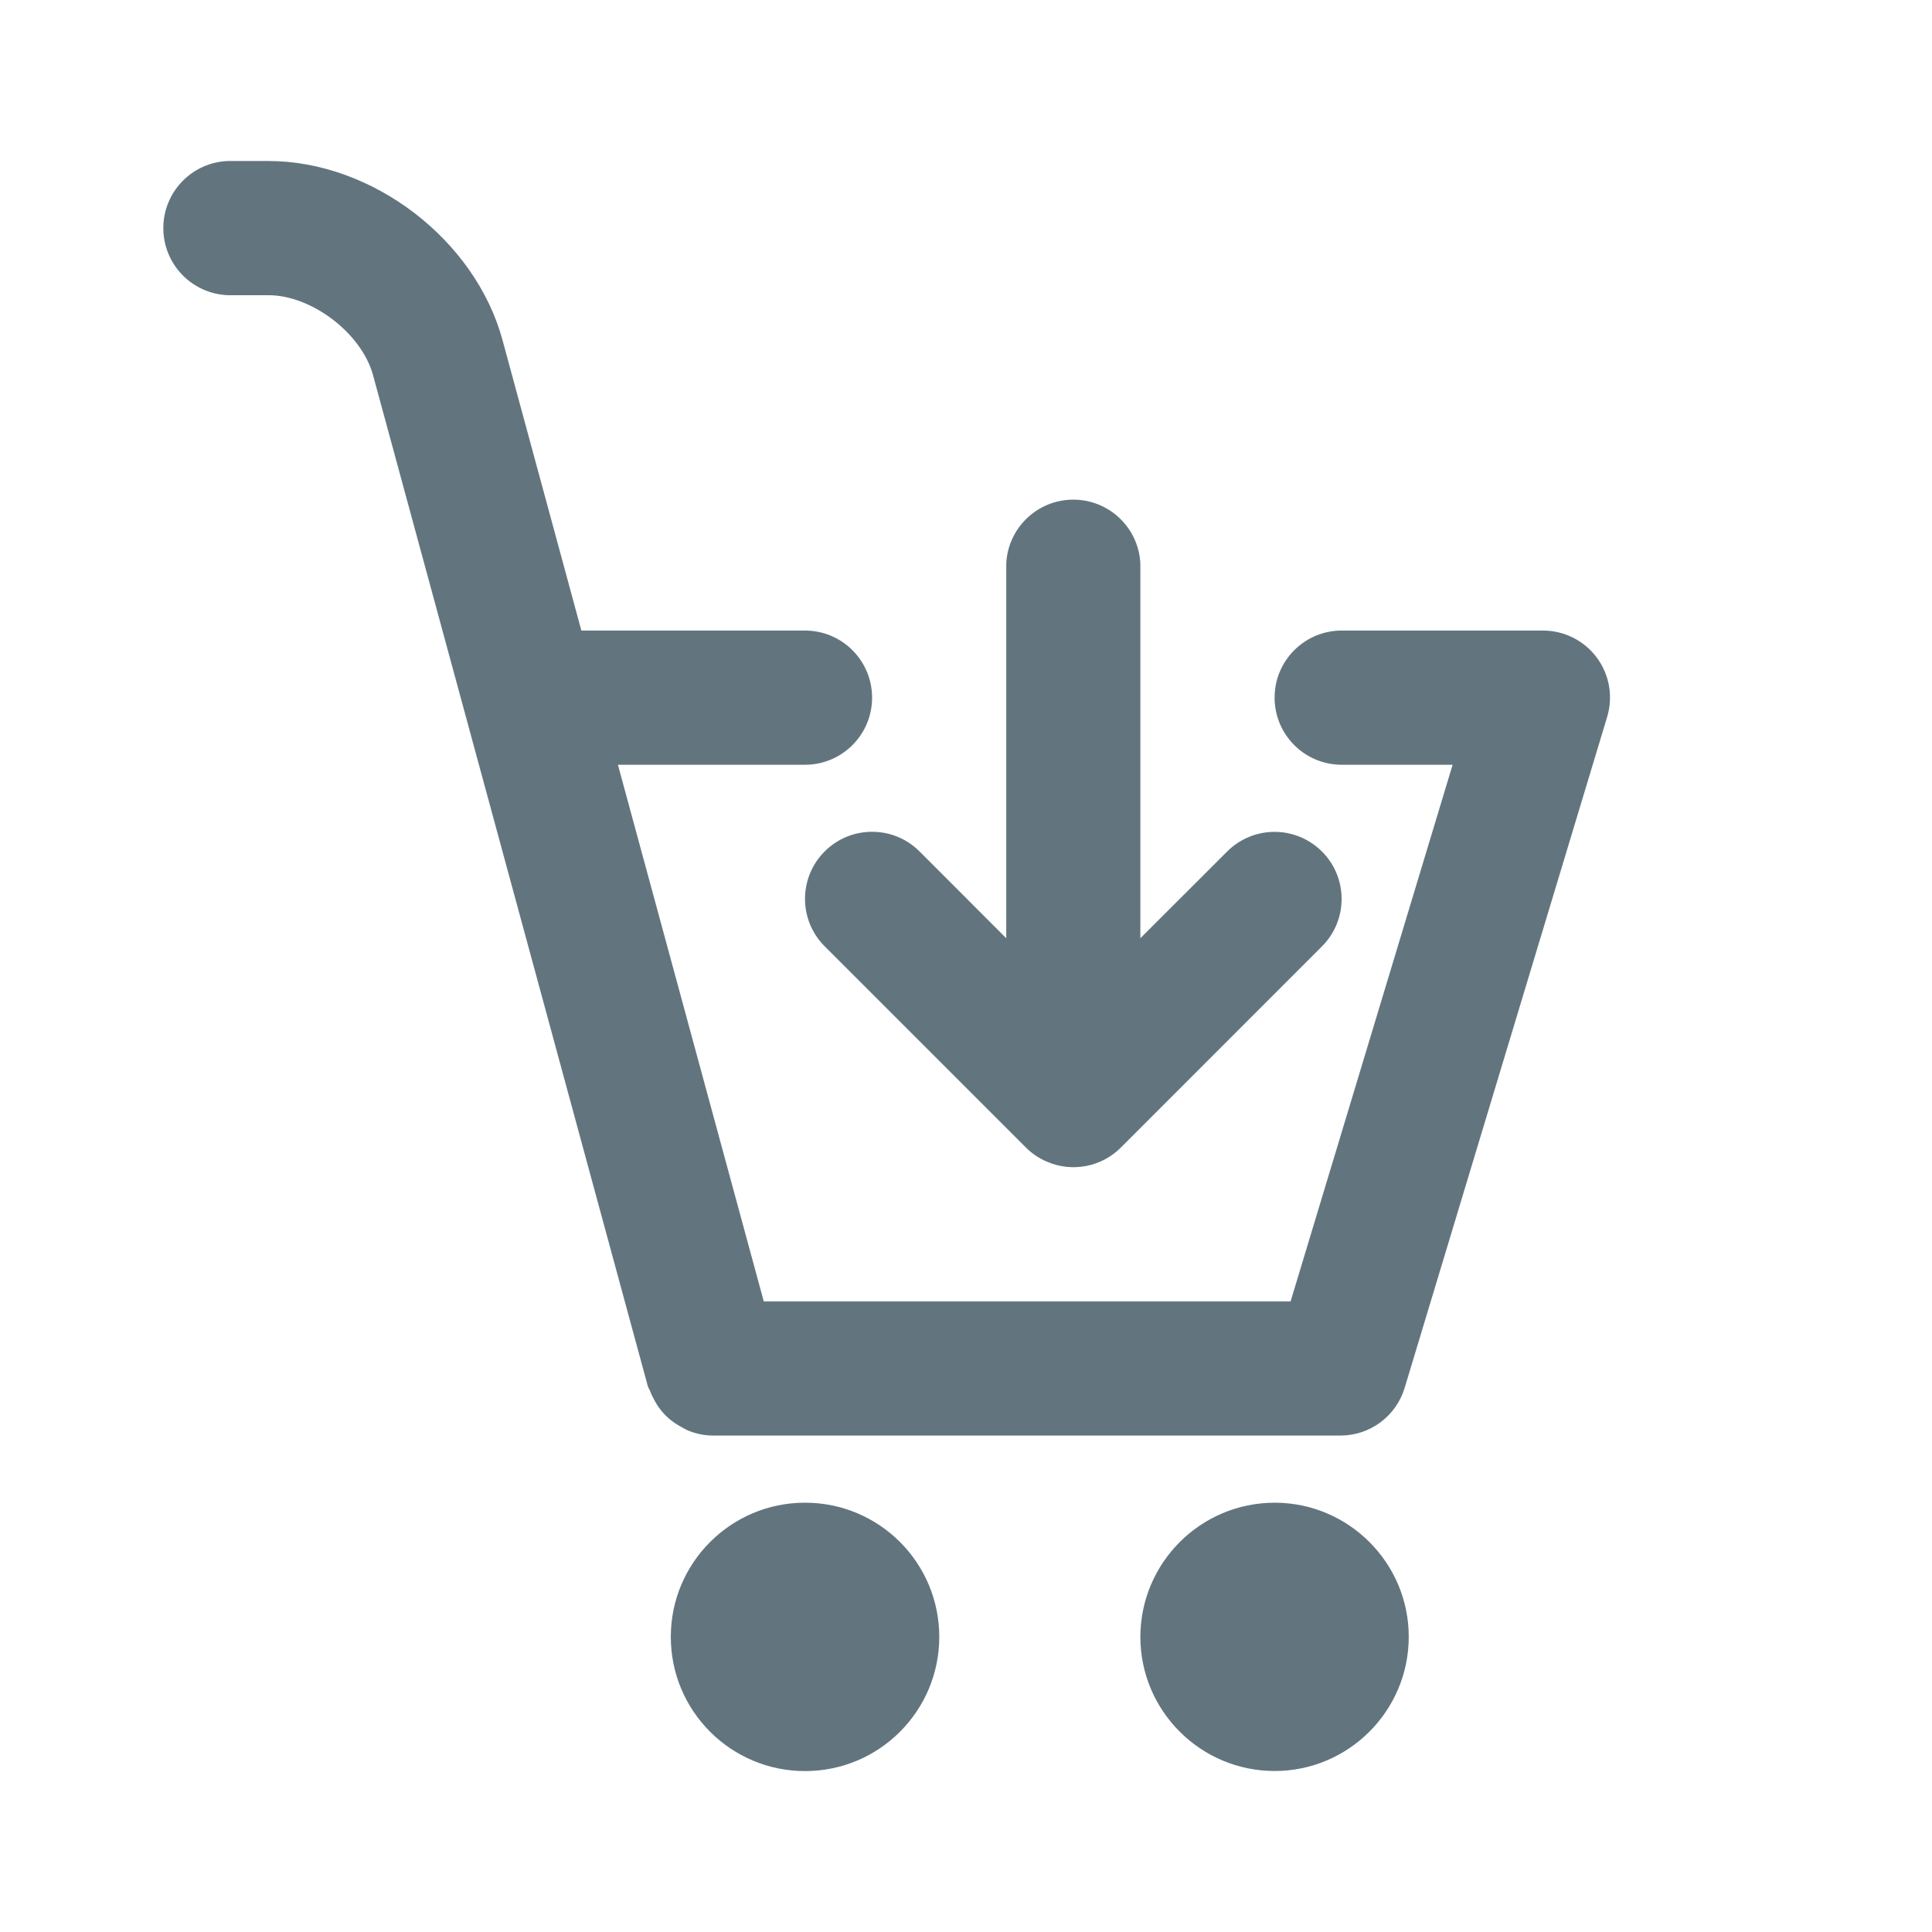
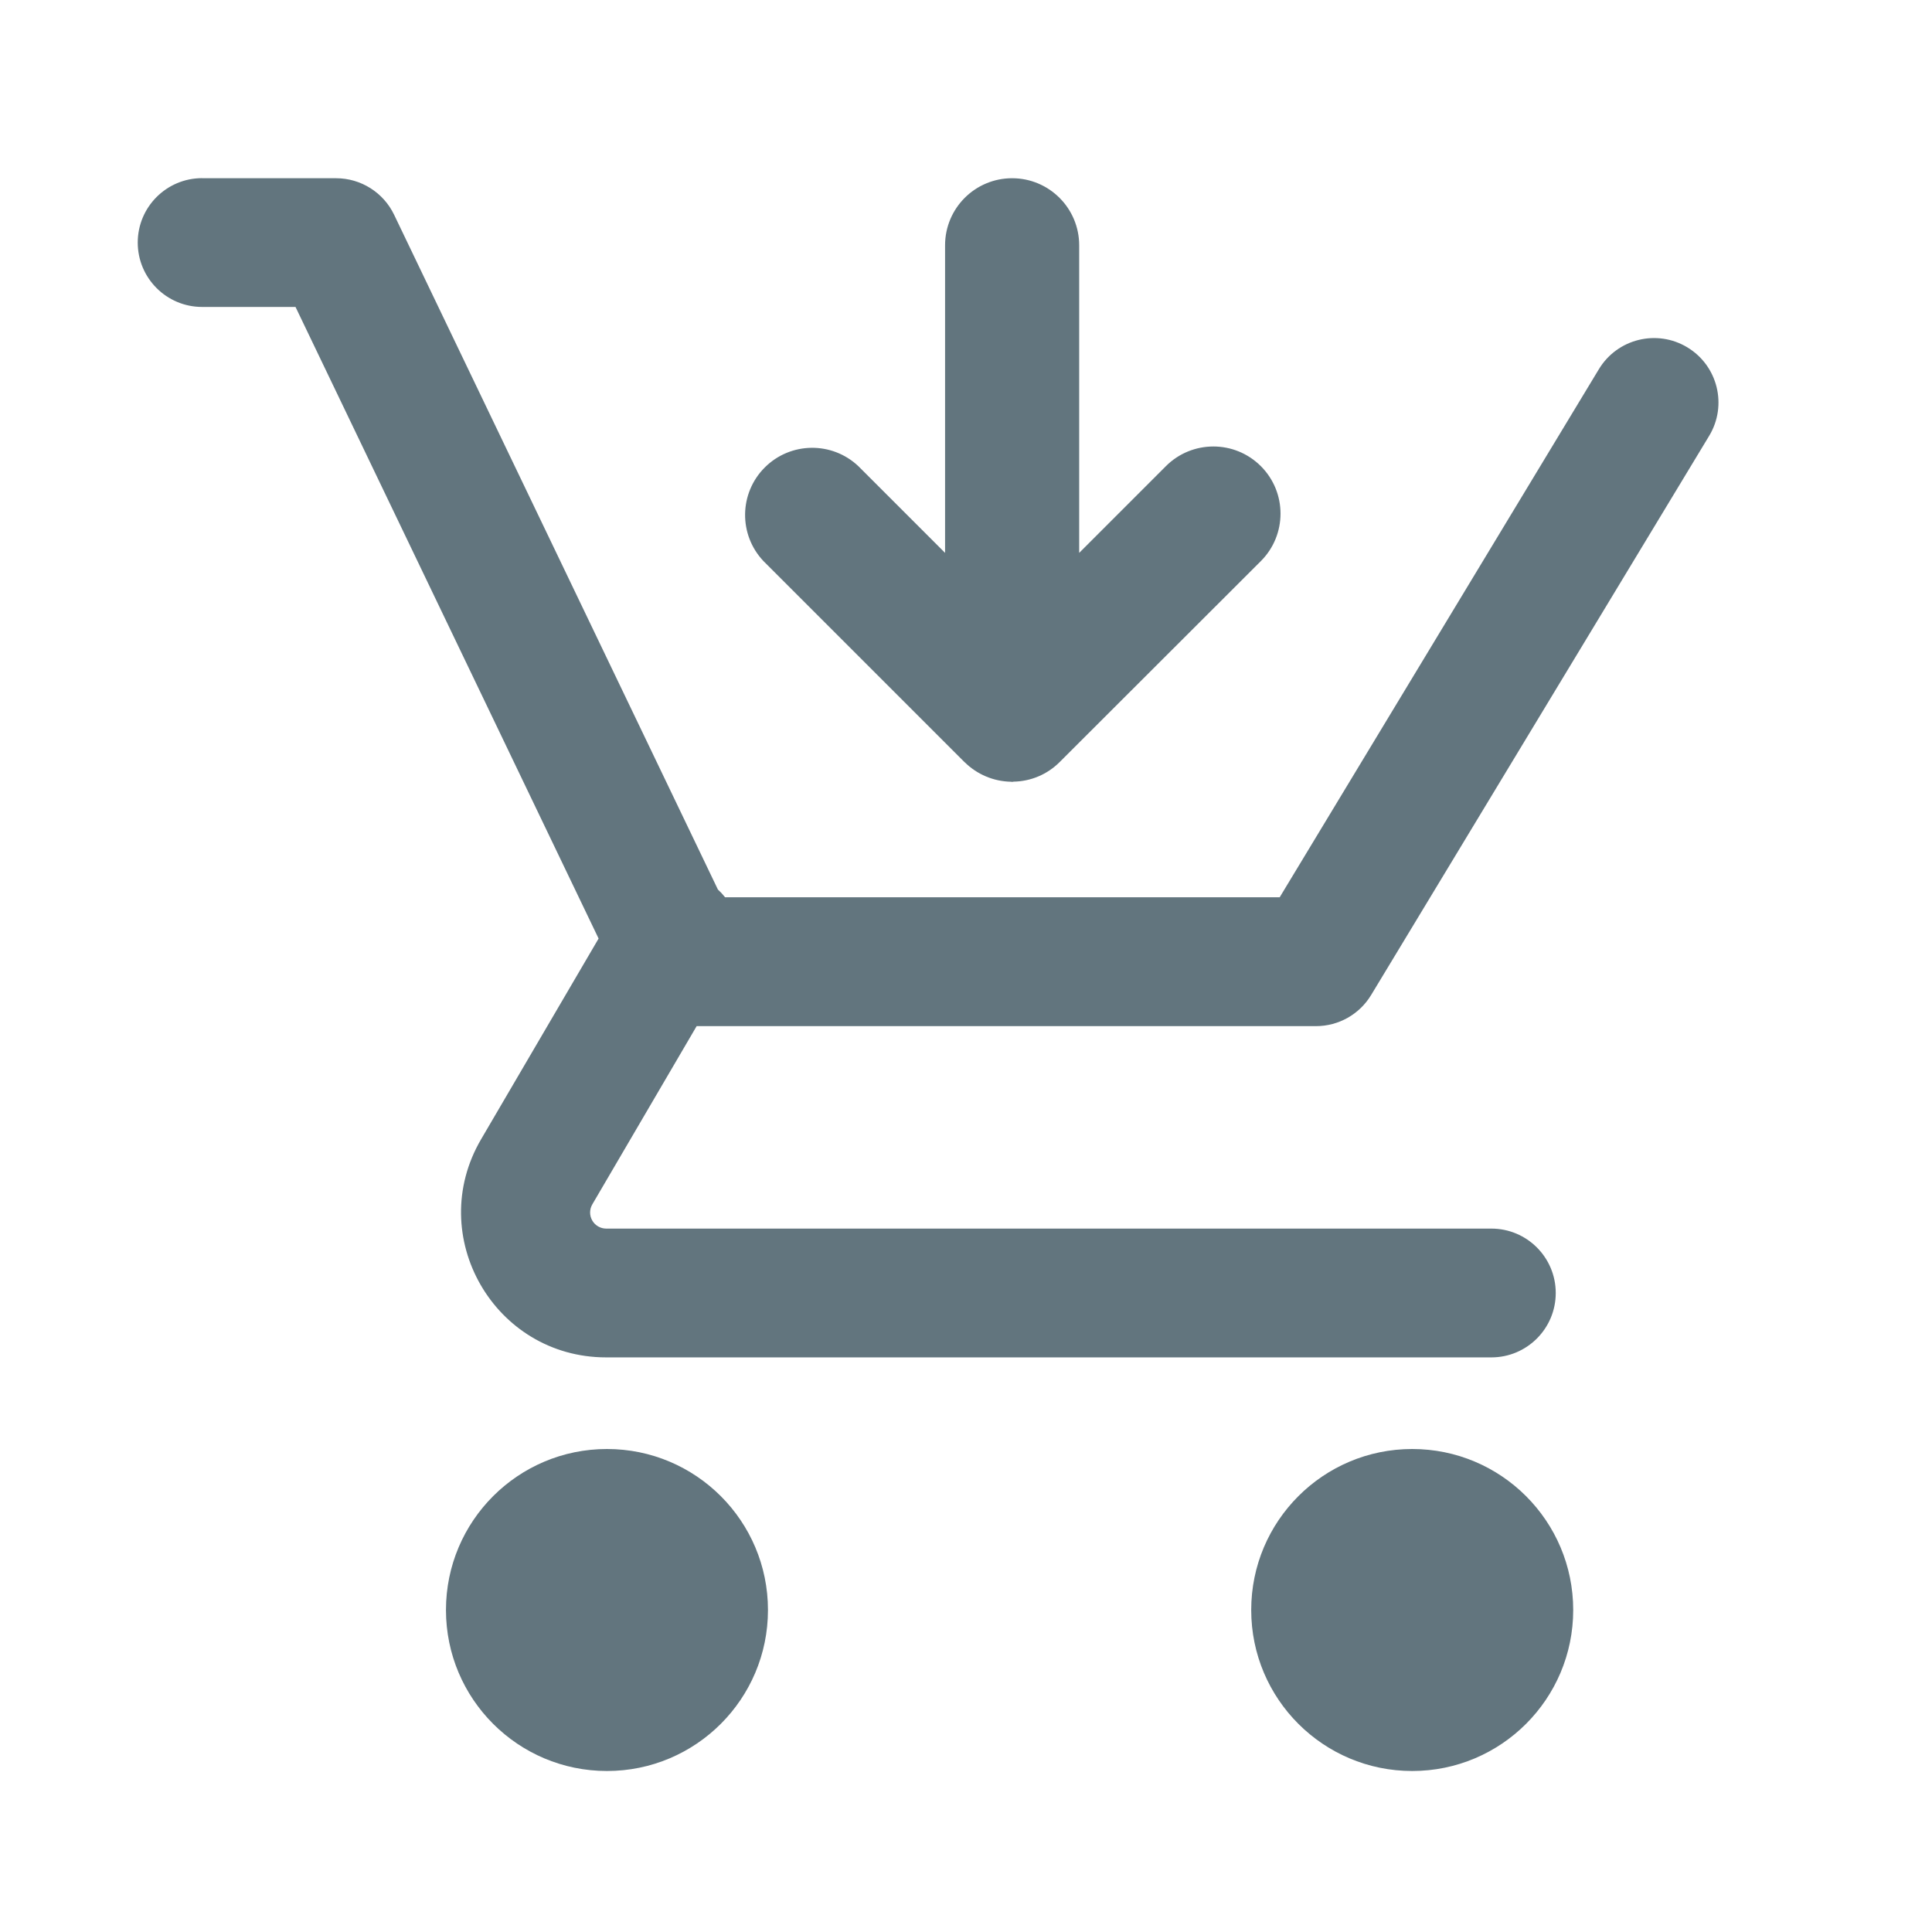
<svg xmlns="http://www.w3.org/2000/svg" fill="none" viewBox="0 0 24 24">
-   <path fill="#62757E" fill-rule="evenodd" d="m19.964 8.908-2.515 8.333a.833.833 0 0 1-.799.592h-7.8a.81.81 0 0 1-.296-.06c-.032-.012-.059-.03-.089-.046a.848.848 0 0 1-.161-.11.798.798 0 0 1-.18-.233.75.75 0 0 1-.05-.108c-.008-.02-.021-.037-.027-.058L4.634 4.66c-.142-.52-.762-.993-1.3-.993h-.5a.834.834 0 0 1 0-1.667h.5c1.292 0 2.569.977 2.908 2.223l.98 3.61H10A.833.833 0 1 1 10 9.5H7.676l1.812 6.667h6.544L18.045 9.5h-1.378a.833.833 0 1 1 0-1.667h2.5a.832.832 0 0 1 .797 1.075Zm-3.542 1.67a.833.833 0 0 1 0 1.178l-2.498 2.499a.831.831 0 0 1-.909.18.823.823 0 0 1-.271-.18l-2.5-2.5a.833.833 0 1 1 1.179-1.178l1.077 1.078V7a.834.834 0 0 1 1.666 0v4.655l1.078-1.077a.832.832 0 0 1 1.178 0Zm-6.42 8.089A1.667 1.667 0 1 1 10 22.001a1.667 1.667 0 0 1 0-3.334Zm5.832 0c.918 0 1.666.747 1.666 1.666 0 .92-.748 1.667-1.666 1.667-.92 0-1.668-.747-1.668-1.667a1.67 1.67 0 0 1 1.668-1.666Z" clip-rule="evenodd" />
+   <path fill="#62757E" fill-rule="evenodd" d="M2.511 2.213a.8.8 0 1 0 0 1.6h1.16l3.765 7.846-1.46 2.494c-.702 1.2.164 2.709 1.554 2.709h10.996a.8.8 0 1 0 0-1.6H7.53a.2.2 0 0 1-.172-.301l1.296-2.214h7.694a.8.8 0 0 0 .685-.387l4.199-6.946a.8.8 0 1 0-1.37-.828l-3.965 6.56h-6.89a.797.797 0 0 0-.089-.096L4.896 2.668a.8.8 0 0 0-.721-.454H2.51ZM9.54 20a2 2 0 1 1-4 0 2 2 0 0 1 4 0Zm8.003 2a2 2 0 1 0 0-4 2 2 0 0 0 0 4Zm-5.56-12.532a.84.84 0 0 0 .576.243l.014.002c.007 0 .012-.003.018-.003a.828.828 0 0 0 .572-.243l2.5-2.497a.834.834 0 0 0-1.18-1.179l-1.077 1.077V3.047a.833.833 0 1 0-1.666 0v3.821l-1.077-1.077A.834.834 0 0 0 9.484 6.97l2.499 2.499Z" clip-rule="evenodd" />
</svg>
